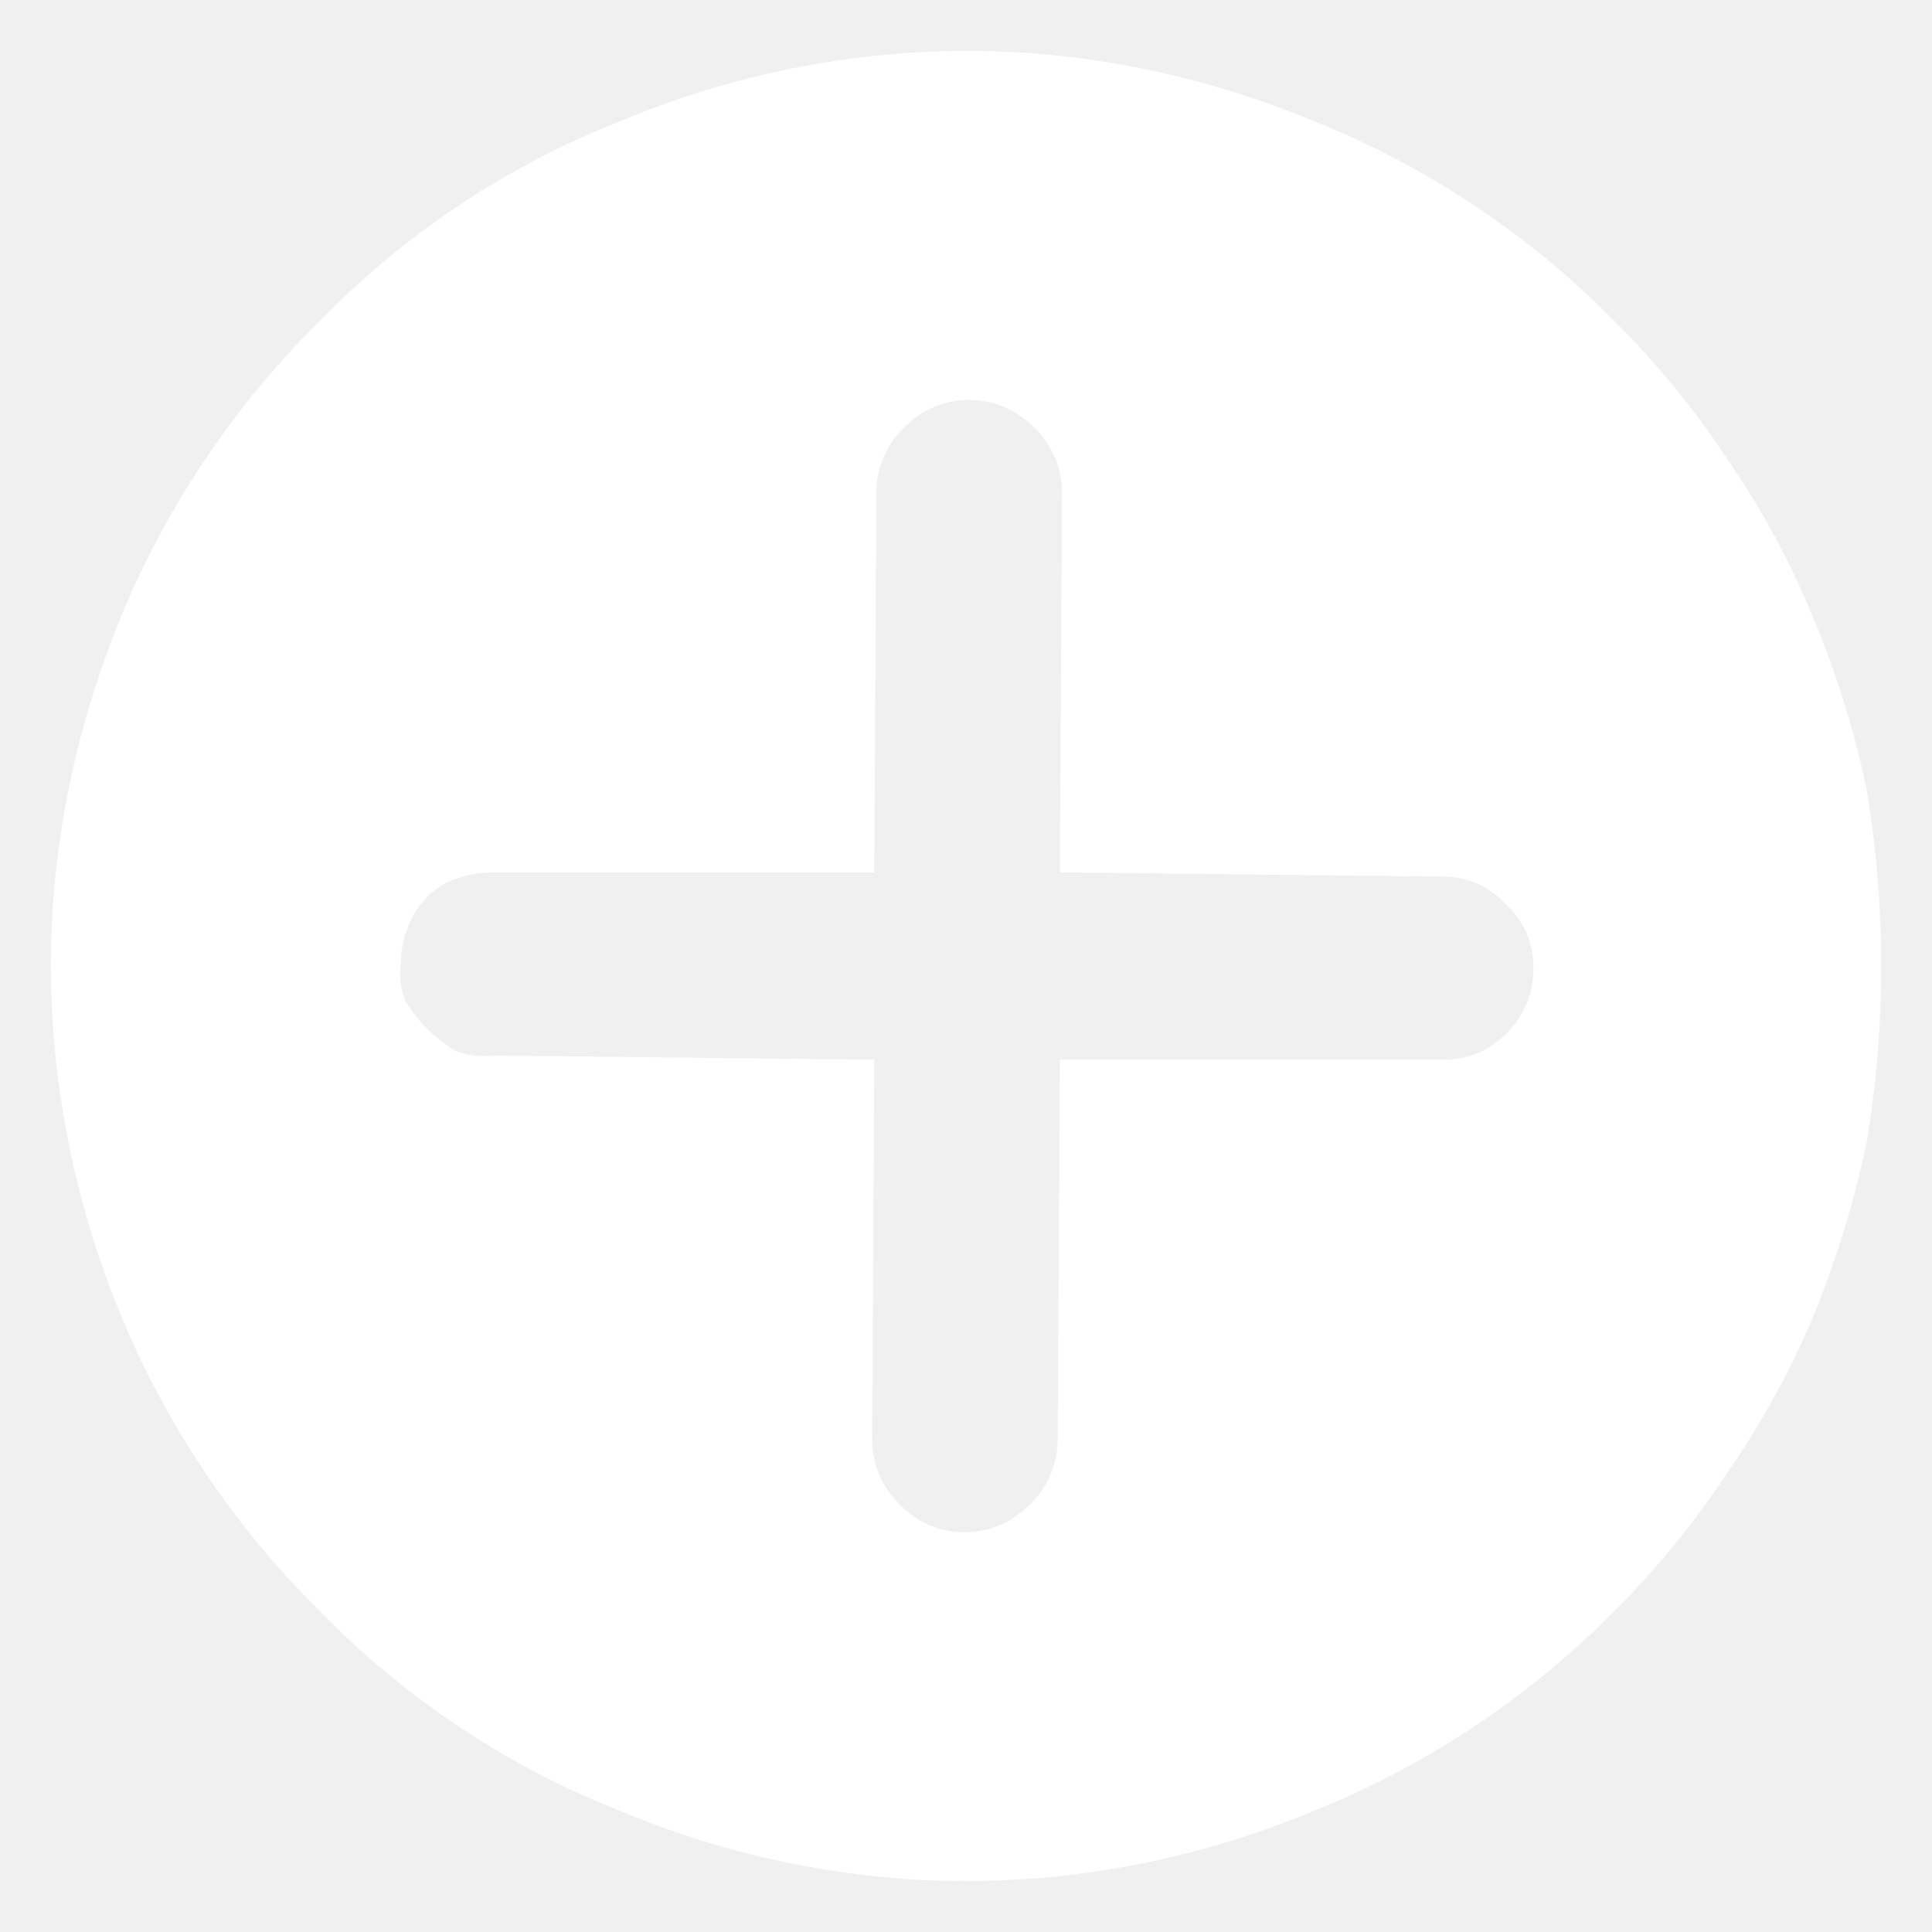
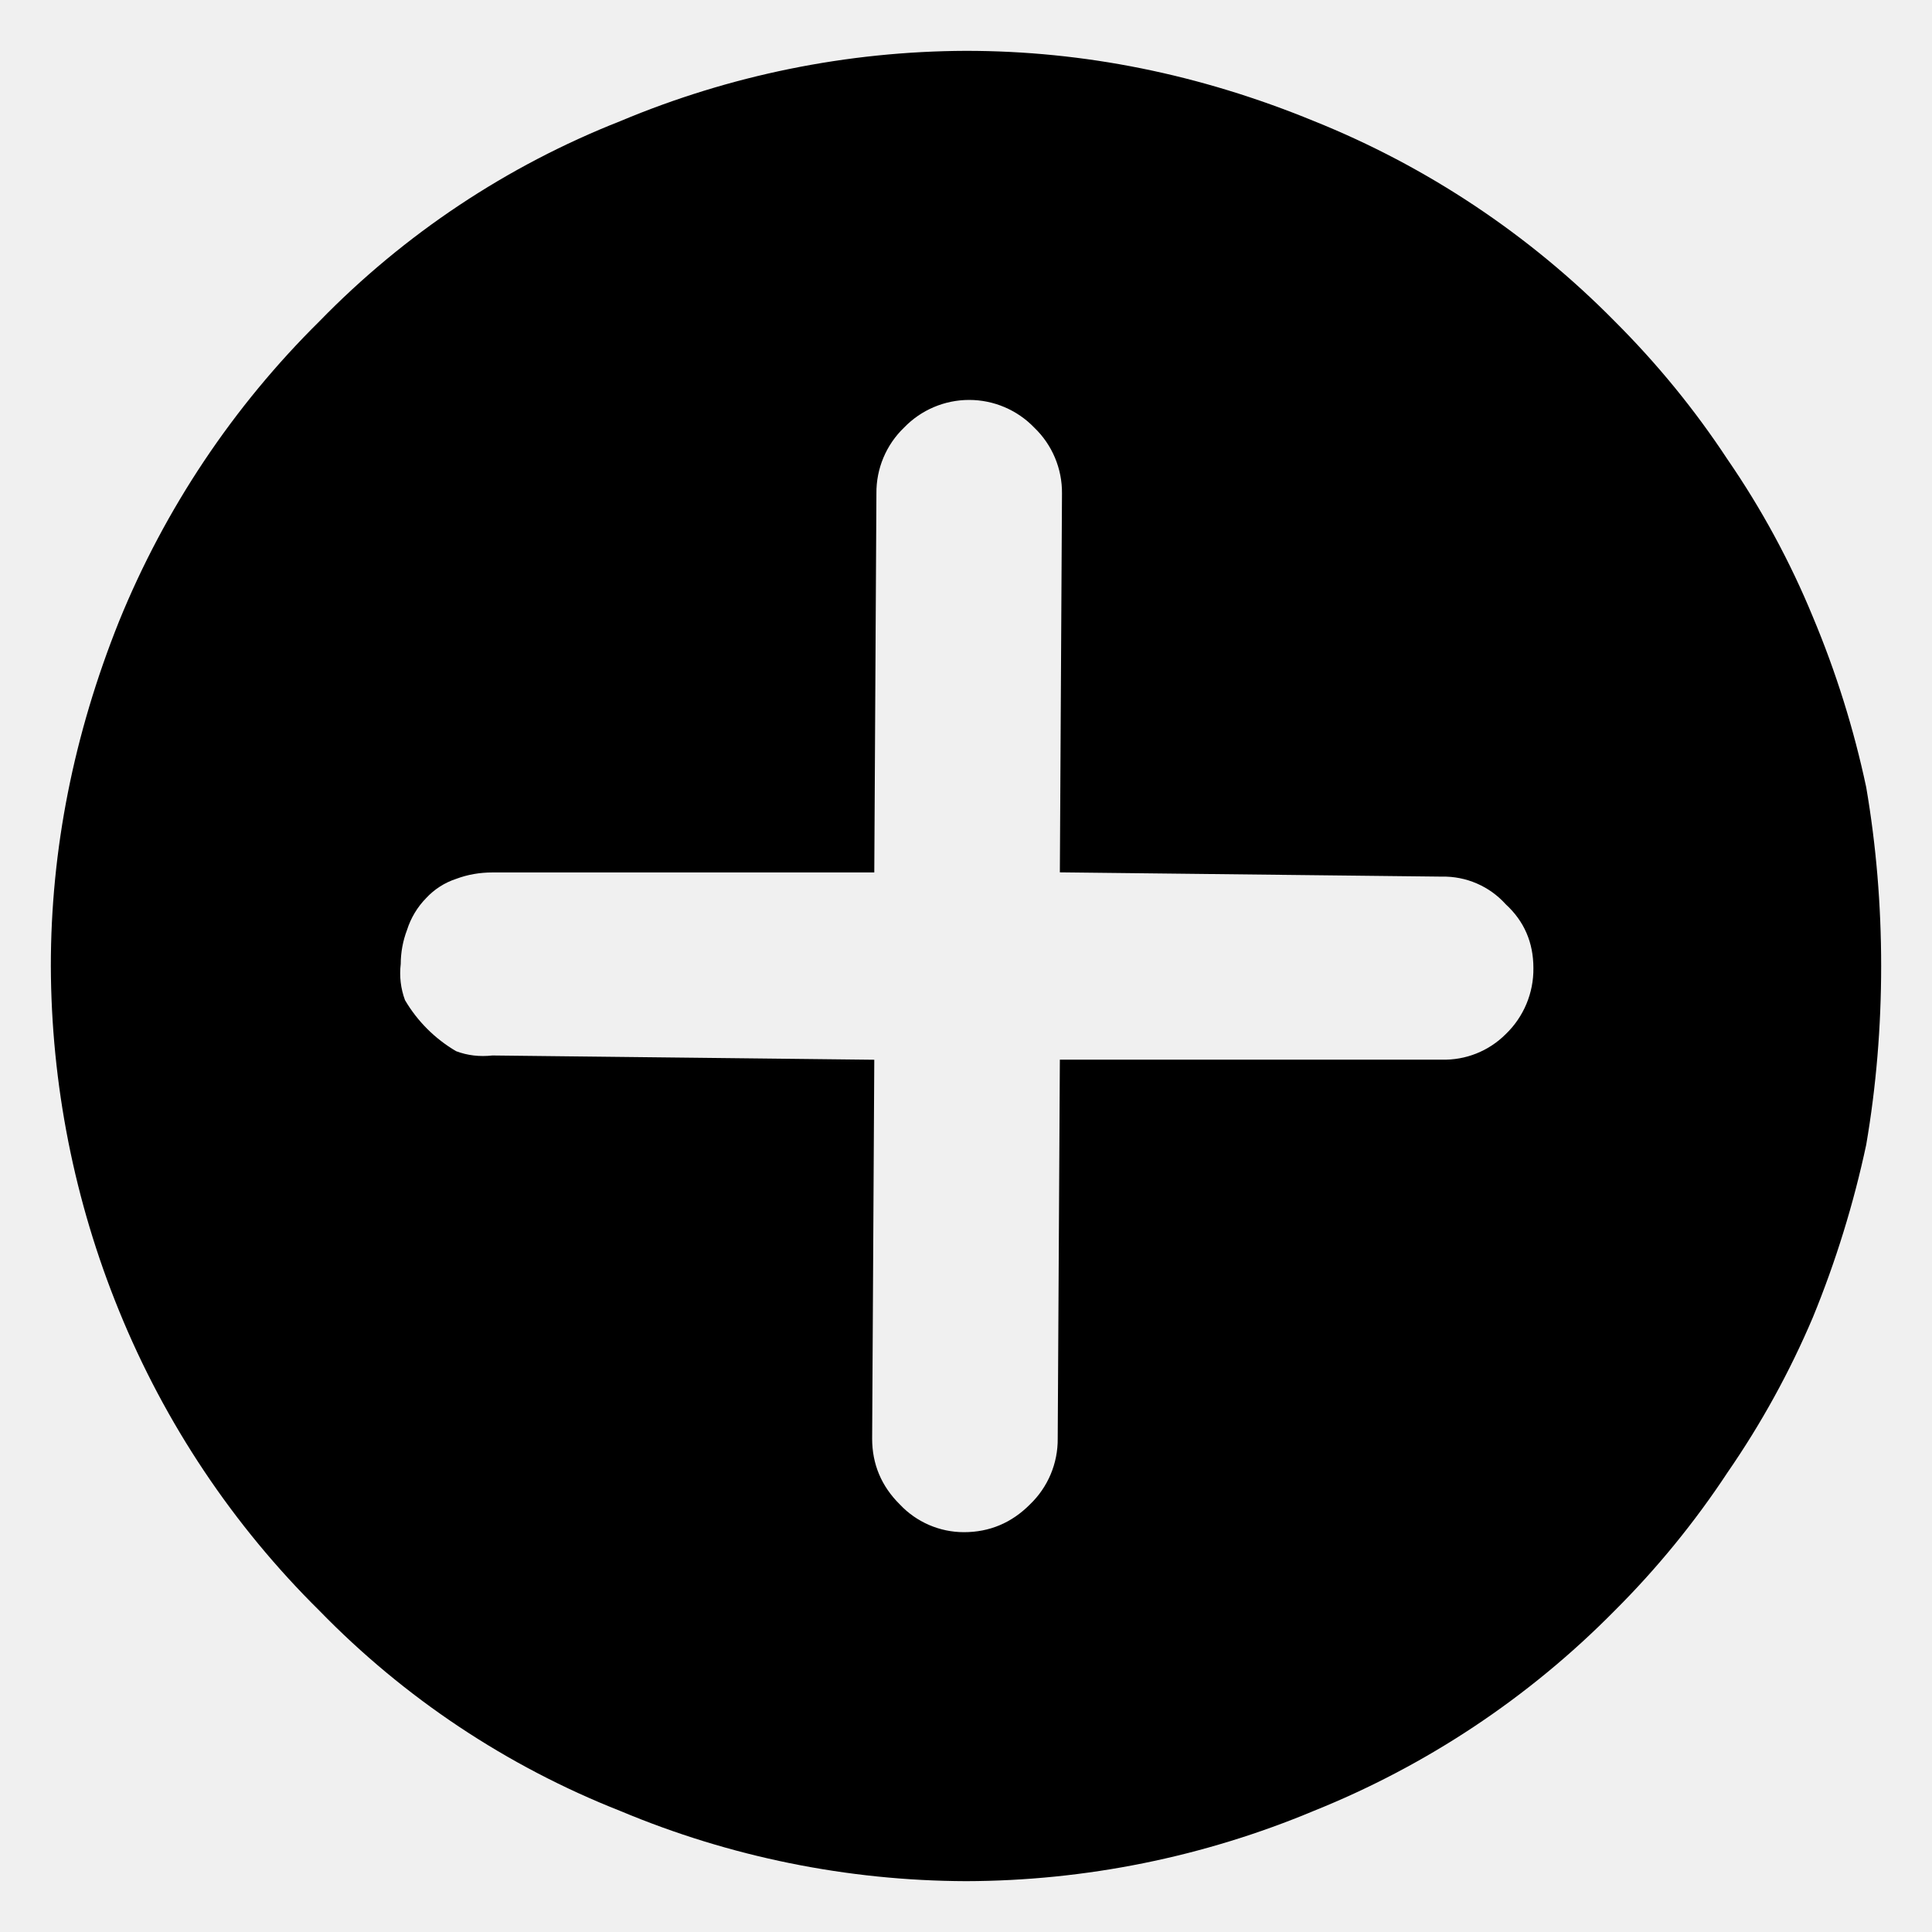
- <svg xmlns="http://www.w3.org/2000/svg" width="19" height="19" fill="none">
+ <svg xmlns="http://www.w3.org/2000/svg" width="19" height="19">
  <g clip-path="url(#a)">
-     <path fill="#fff" d="M3.143 3.158a8.45 8.45 0 0 1 2.958-1.967A8.86 8.86 0 0 1 9.5.5c1.16 0 2.3.23 3.42.69a8.71 8.71 0 0 1 2.958 1.968c.42.419.79.872 1.111 1.36a8.3 8.3 0 0 1 .84 1.55 9.34 9.34 0 0 1 .524 1.674c.098.572.147 1.158.147 1.758 0 .6-.049 1.186-.147 1.758a9.932 9.932 0 0 1-.524 1.696 8.591 8.591 0 0 1-.84 1.527 8.6 8.6 0 0 1-1.111 1.36 8.712 8.712 0 0 1-2.958 1.968 8.91 8.91 0 0 1-3.42.691 8.86 8.86 0 0 1-3.399-.69 8.45 8.45 0 0 1-2.958-1.968 8.828 8.828 0 0 1-1.972-2.951A9.042 9.042 0 0 1 .5 9.5c0-1.144.224-2.274.671-3.39a8.826 8.826 0 0 1 1.972-2.952Zm6.336 11.91c.252 0 .469-.091.65-.273a.885.885 0 0 0 .273-.649l.021-3.725h3.755a.855.855 0 0 0 .63-.251.885.885 0 0 0 .272-.65c0-.25-.09-.46-.272-.627a.822.822 0 0 0-.63-.272l-3.755-.042.021-3.726a.885.885 0 0 0-.273-.648.889.889 0 0 0-1.28 0 .885.885 0 0 0-.272.648L8.598 8.58H4.843c-.126 0-.245.021-.357.063a.698.698 0 0 0-.294.188.788.788 0 0 0-.189.314.946.946 0 0 0-.062.335.759.759 0 0 0 .042.356 1.41 1.41 0 0 0 .503.502c.112.042.23.056.357.042l3.755.042-.021 3.726c0 .25.09.467.273.648a.865.865 0 0 0 .629.272Z" />
+     <path fill="currentColor" d="M3.143 3.158a8.45 8.45 0 0 1 2.958-1.967A8.86 8.86 0 0 1 9.5.5c1.16 0 2.3.23 3.42.69a8.71 8.71 0 0 1 2.958 1.968c.42.419.79.872 1.111 1.36a8.3 8.3 0 0 1 .84 1.55 9.34 9.34 0 0 1 .524 1.674c.098.572.147 1.158.147 1.758 0 .6-.049 1.186-.147 1.758a9.932 9.932 0 0 1-.524 1.696 8.591 8.591 0 0 1-.84 1.527 8.6 8.6 0 0 1-1.111 1.36 8.712 8.712 0 0 1-2.958 1.968 8.91 8.91 0 0 1-3.42.691 8.86 8.86 0 0 1-3.399-.69 8.45 8.45 0 0 1-2.958-1.968 8.828 8.828 0 0 1-1.972-2.951A9.042 9.042 0 0 1 .5 9.5c0-1.144.224-2.274.671-3.39a8.826 8.826 0 0 1 1.972-2.952Zm6.336 11.91c.252 0 .469-.091.65-.273a.885.885 0 0 0 .273-.649l.021-3.725h3.755a.855.855 0 0 0 .63-.251.885.885 0 0 0 .272-.65c0-.25-.09-.46-.272-.627a.822.822 0 0 0-.63-.272l-3.755-.042.021-3.726a.885.885 0 0 0-.273-.648.889.889 0 0 0-1.28 0 .885.885 0 0 0-.272.648L8.598 8.58H4.843c-.126 0-.245.021-.357.063a.698.698 0 0 0-.294.188.788.788 0 0 0-.189.314.946.946 0 0 0-.062.335.759.759 0 0 0 .042.356 1.41 1.41 0 0 0 .503.502c.112.042.23.056.357.042l3.755.042-.021 3.726c0 .25.09.467.273.648a.865.865 0 0 0 .629.272Z" />
  </g>
  <defs>
    <clipPath id="a">
-       <path fill="#fff" d="M.5.5h18v18H.5z" />
+       <path fill="currentColor" d="M.5.5h18v18H.5z" />
    </clipPath>
  </defs>
</svg>
